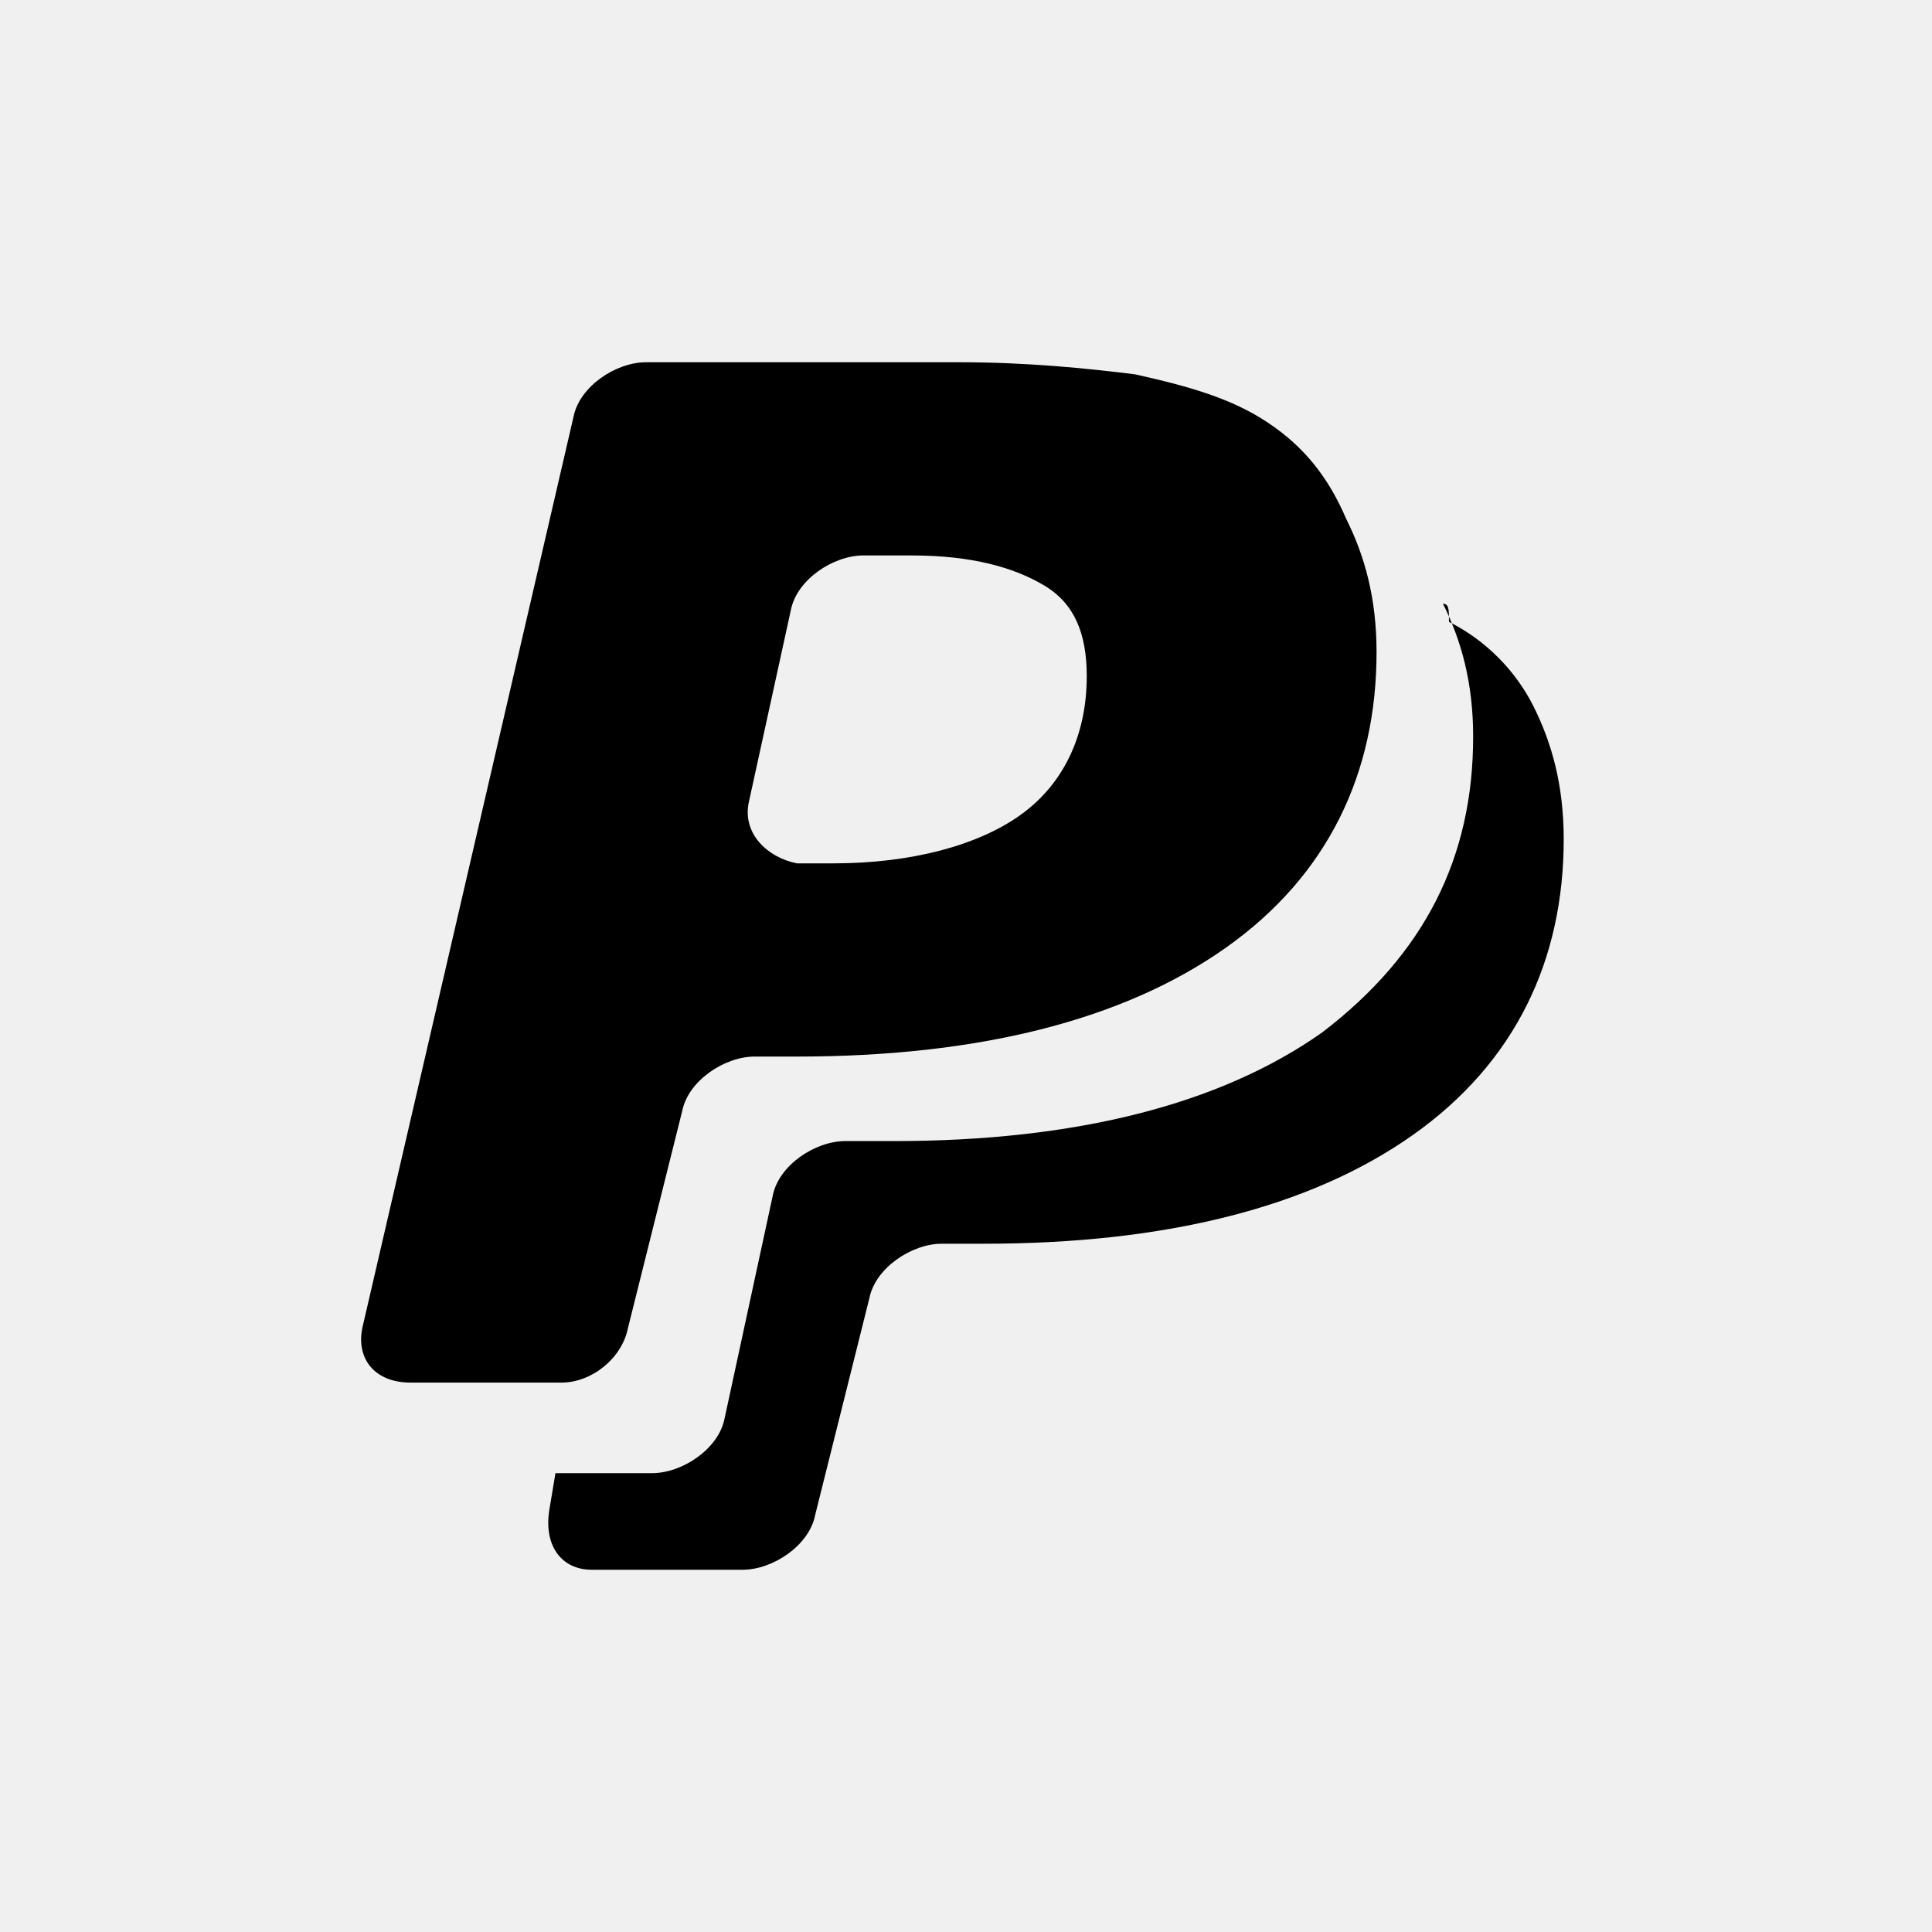
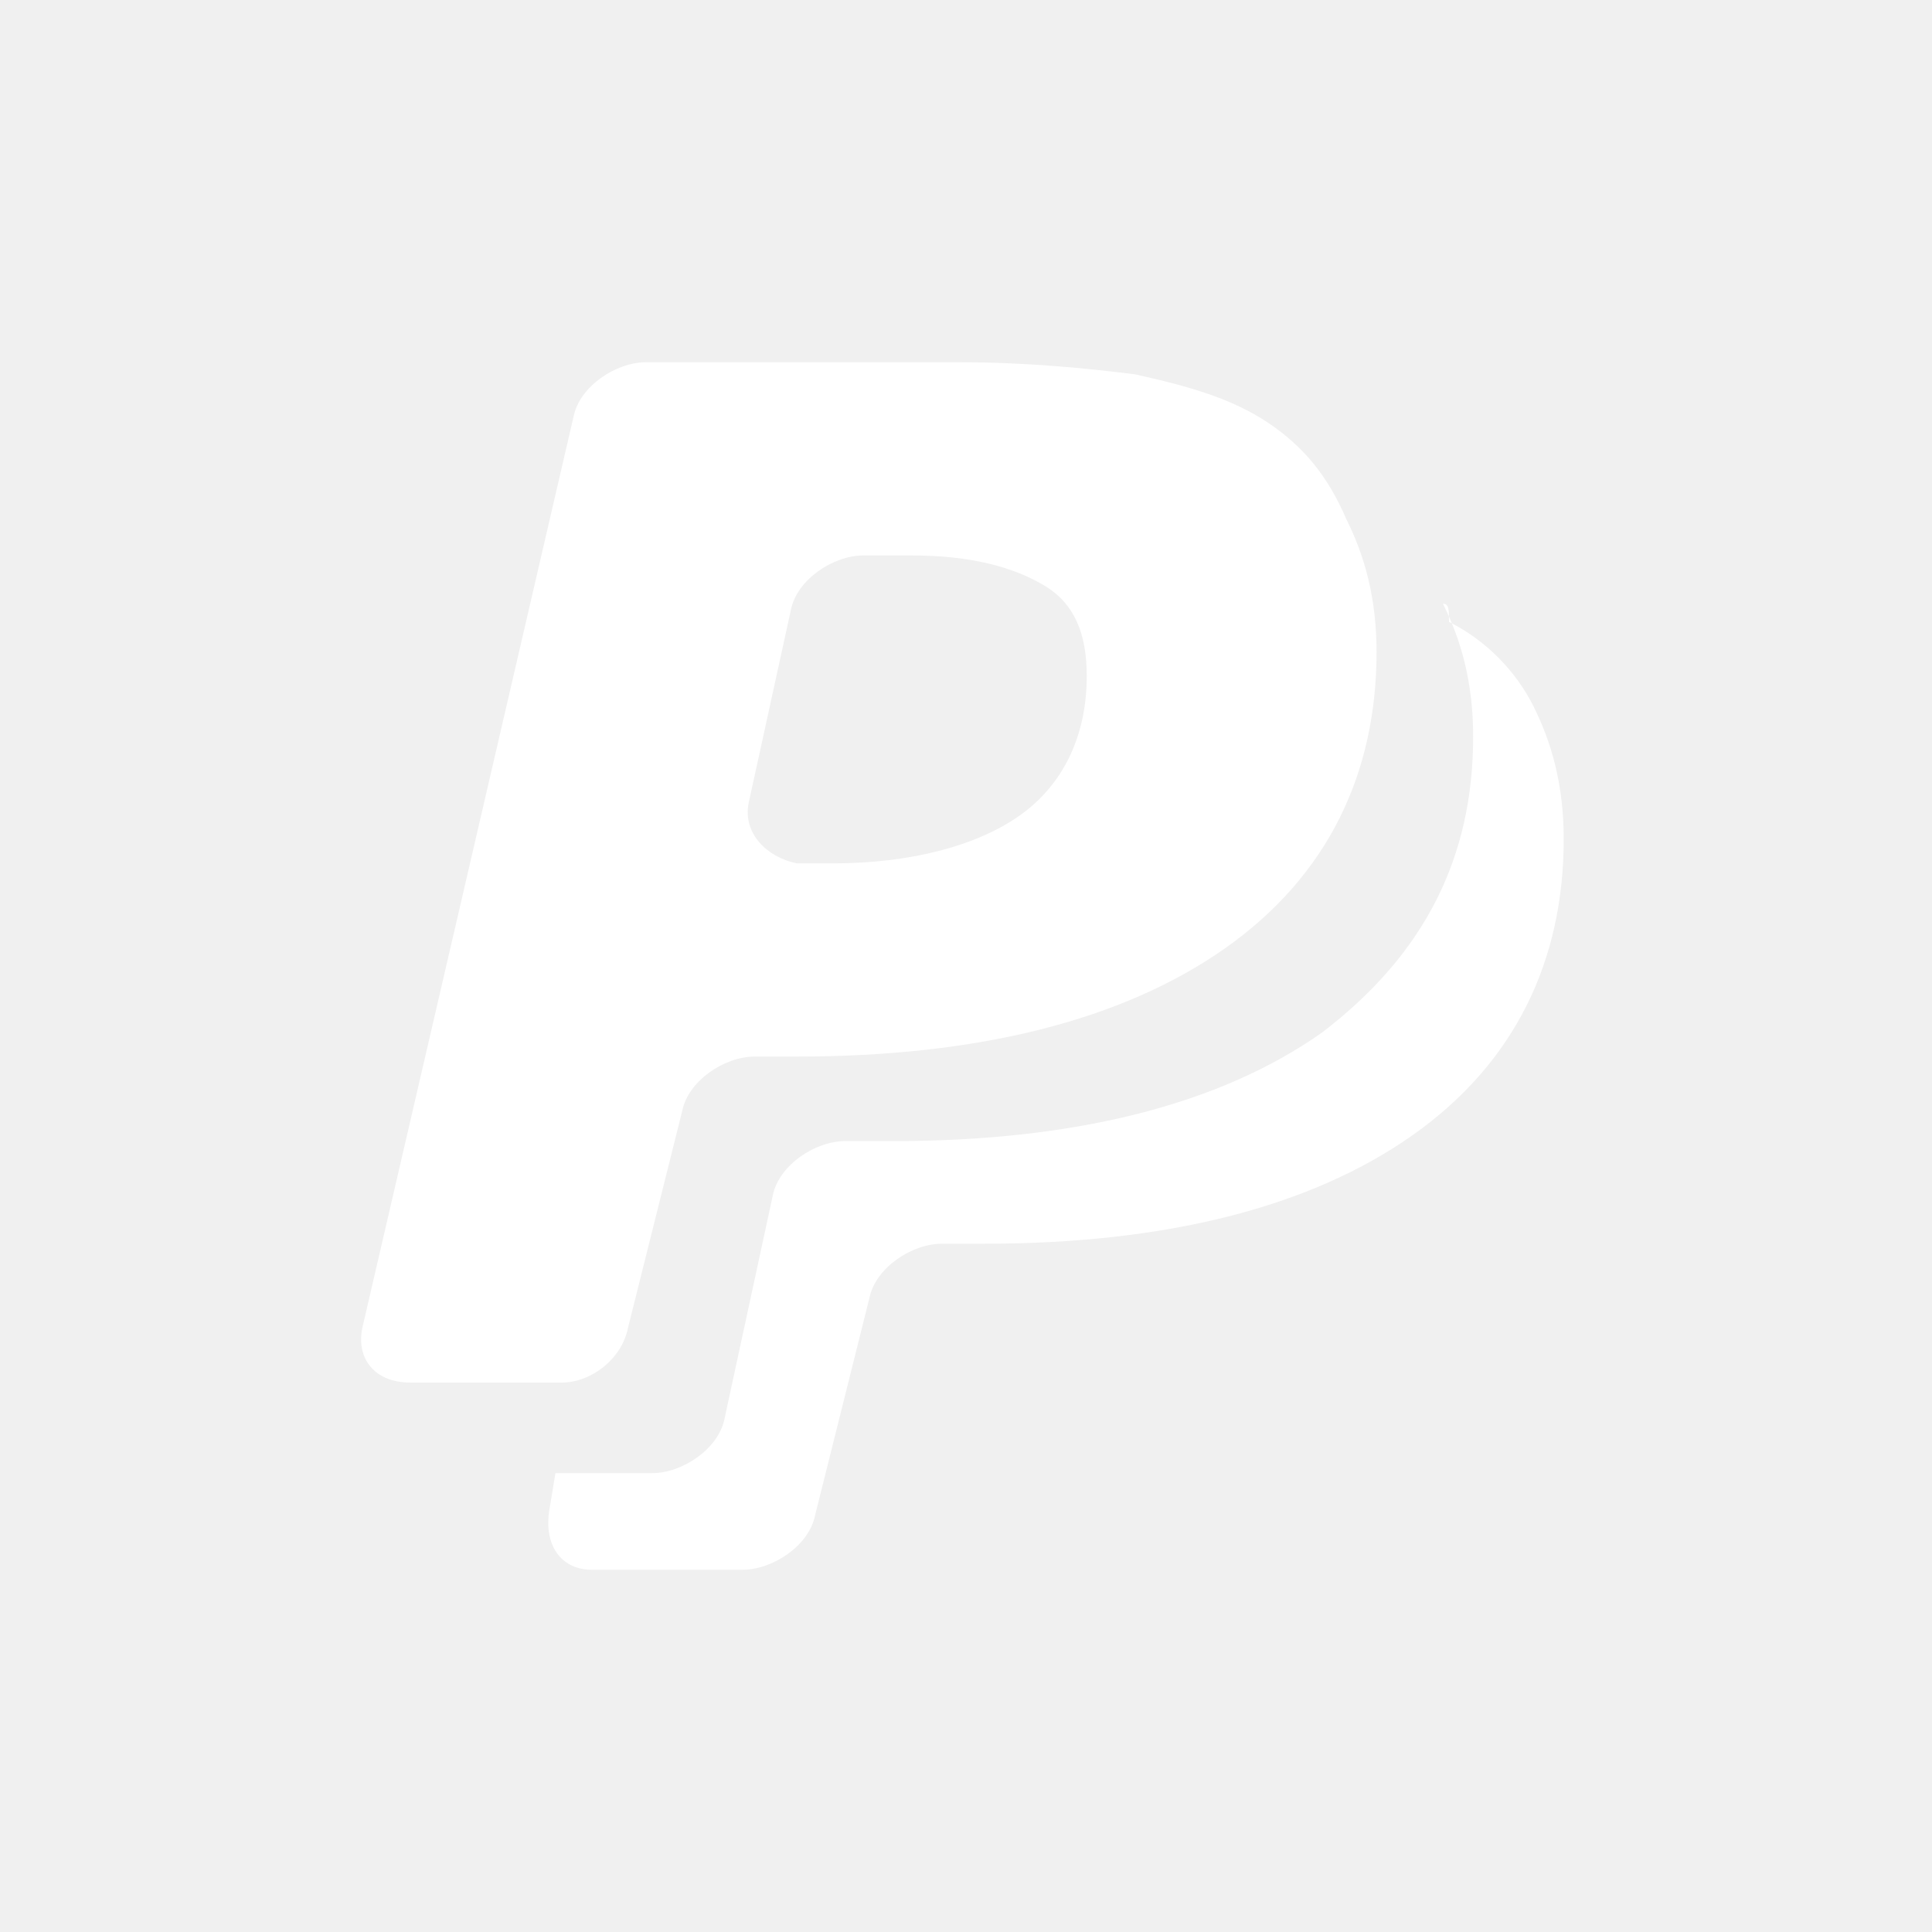
- <svg xmlns="http://www.w3.org/2000/svg" version="1.2" baseProfile="tiny" id="Layer_1" x="0px" y="0px" viewBox="0 0 32 32" xml:space="preserve">
-   <path d="M23.9,10c0.3,0.6,0.5,1.3,0.5,2.2c0,2-0.8,3.6-2.5,4.9c-1.7,1.2-4.1,1.8-7.1,1.8H14c-0.5,0-1.1,0.4-1.2,0.9L12,23.5  c-0.1,0.5-0.7,0.9-1.2,0.9H9.2L9.1,25C9,25.6,9.3,26,9.8,26h2.5c0.5,0,1.1-0.4,1.2-0.9l0.9-3.6c0.1-0.5,0.7-0.9,1.2-0.9h0.7  c3,0,5.4-0.6,7.1-1.8c1.7-1.2,2.5-2.9,2.5-4.9c0-0.9-0.2-1.6-0.5-2.2c-0.3-0.6-0.8-1.1-1.4-1.4C24,10.1,24,10,23.9,10z M10.4,22  l0.9-3.6c0.1-0.5,0.7-0.9,1.2-0.9h0.7c3,0,5.4-0.6,7.1-1.8c1.7-1.2,2.5-2.9,2.5-4.9c0-0.9-0.2-1.6-0.5-2.2C22,7.9,21.6,7.4,21,7  c-0.6-0.4-1.3-0.6-2.2-0.8C18,6.1,17,6,15.9,6h-5.2c-0.5,0-1.1,0.4-1.2,0.9L6,22c-0.1,0.5,0.2,0.9,0.8,0.9h2.5  C9.8,22.9,10.3,22.5,10.4,22z M12.4,13.3l0.7-3.2c0.1-0.5,0.7-0.9,1.2-0.9h0.8c1,0,1.7,0.2,2.2,0.5c0.5,0.3,0.7,0.8,0.7,1.5  c0,1-0.4,1.8-1.1,2.3c-0.7,0.5-1.8,0.8-3.1,0.8h-0.6C12.7,14.2,12.3,13.8,12.4,13.3z" />
+ <svg xmlns="http://www.w3.org/2000/svg" version="1.1" id="Layer_1" x="0px" y="0px" viewBox="0 0 32 32" style="enable-background:new 0 0 32 32;" xml:space="preserve">
+   <style type="text/css">
+ 	.st0{fill:#FFFFFF;}
+ </style>
+   <path class="st0" d="M23.9,10c0.3,0.6,0.5,1.3,0.5,2.2c0,2-0.8,3.6-2.5,4.9c-1.7,1.2-4.1,1.8-7.1,1.8H14c-0.5,0-1.1,0.4-1.2,0.9  L12,23.5c-0.1,0.5-0.7,0.9-1.2,0.9H9.2L9.1,25c-0.1,0.6,0.2,1,0.7,1h2.5c0.5,0,1.1-0.4,1.2-0.9l0.9-3.6c0.1-0.5,0.7-0.9,1.2-0.9h0.7  c3,0,5.4-0.6,7.1-1.8c1.7-1.2,2.5-2.9,2.5-4.9c0-0.9-0.2-1.6-0.5-2.2c-0.3-0.6-0.8-1.1-1.4-1.4C24,10.1,24,10,23.9,10z M10.4,22  l0.9-3.6c0.1-0.5,0.7-0.9,1.2-0.9h0.7c3,0,5.4-0.6,7.1-1.8s2.5-2.9,2.5-4.9c0-0.9-0.2-1.6-0.5-2.2C22,7.9,21.6,7.4,21,7  s-1.3-0.6-2.2-0.8C18,6.1,17,6,15.9,6h-5.2c-0.5,0-1.1,0.4-1.2,0.9L6,22c-0.1,0.5,0.2,0.9,0.8,0.9h2.5C9.8,22.9,10.3,22.5,10.4,22z   M12.4,13.3l0.7-3.2c0.1-0.5,0.7-0.9,1.2-0.9h0.8c1,0,1.7,0.2,2.2,0.5s0.7,0.8,0.7,1.5c0,1-0.4,1.8-1.1,2.3s-1.8,0.8-3.1,0.8h-0.6  C12.7,14.2,12.3,13.8,12.4,13.3z" />
</svg>
